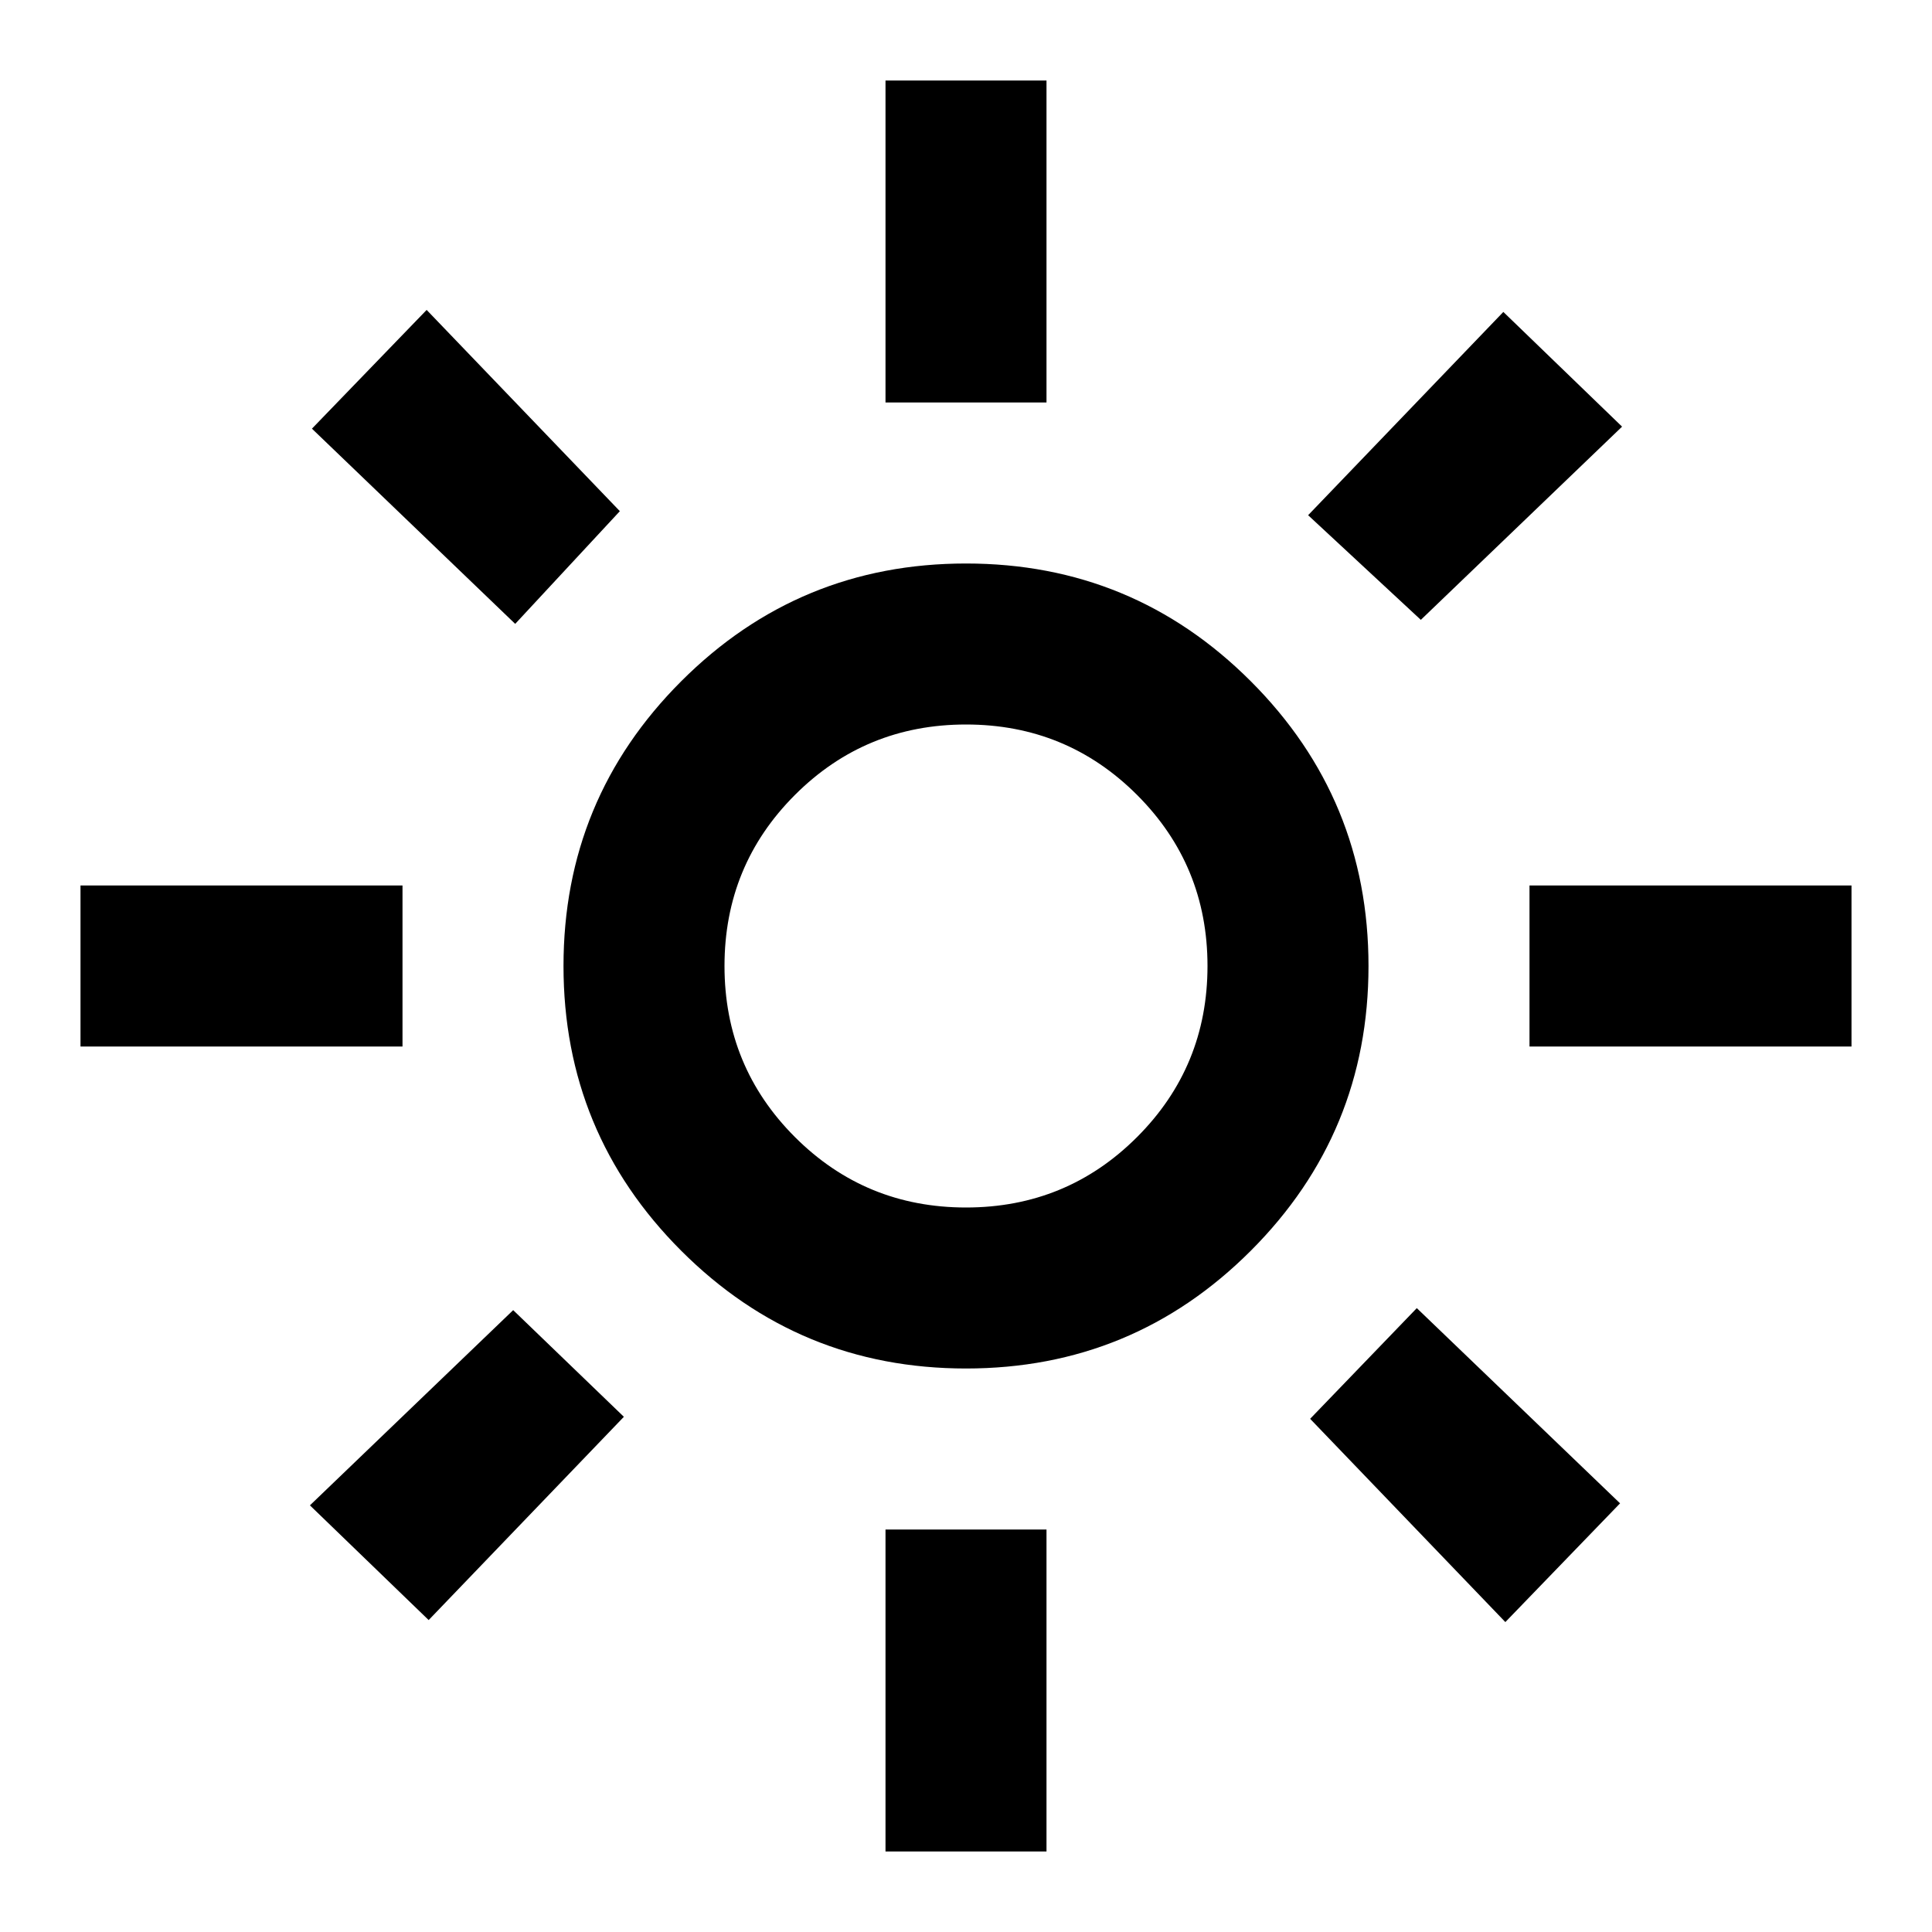
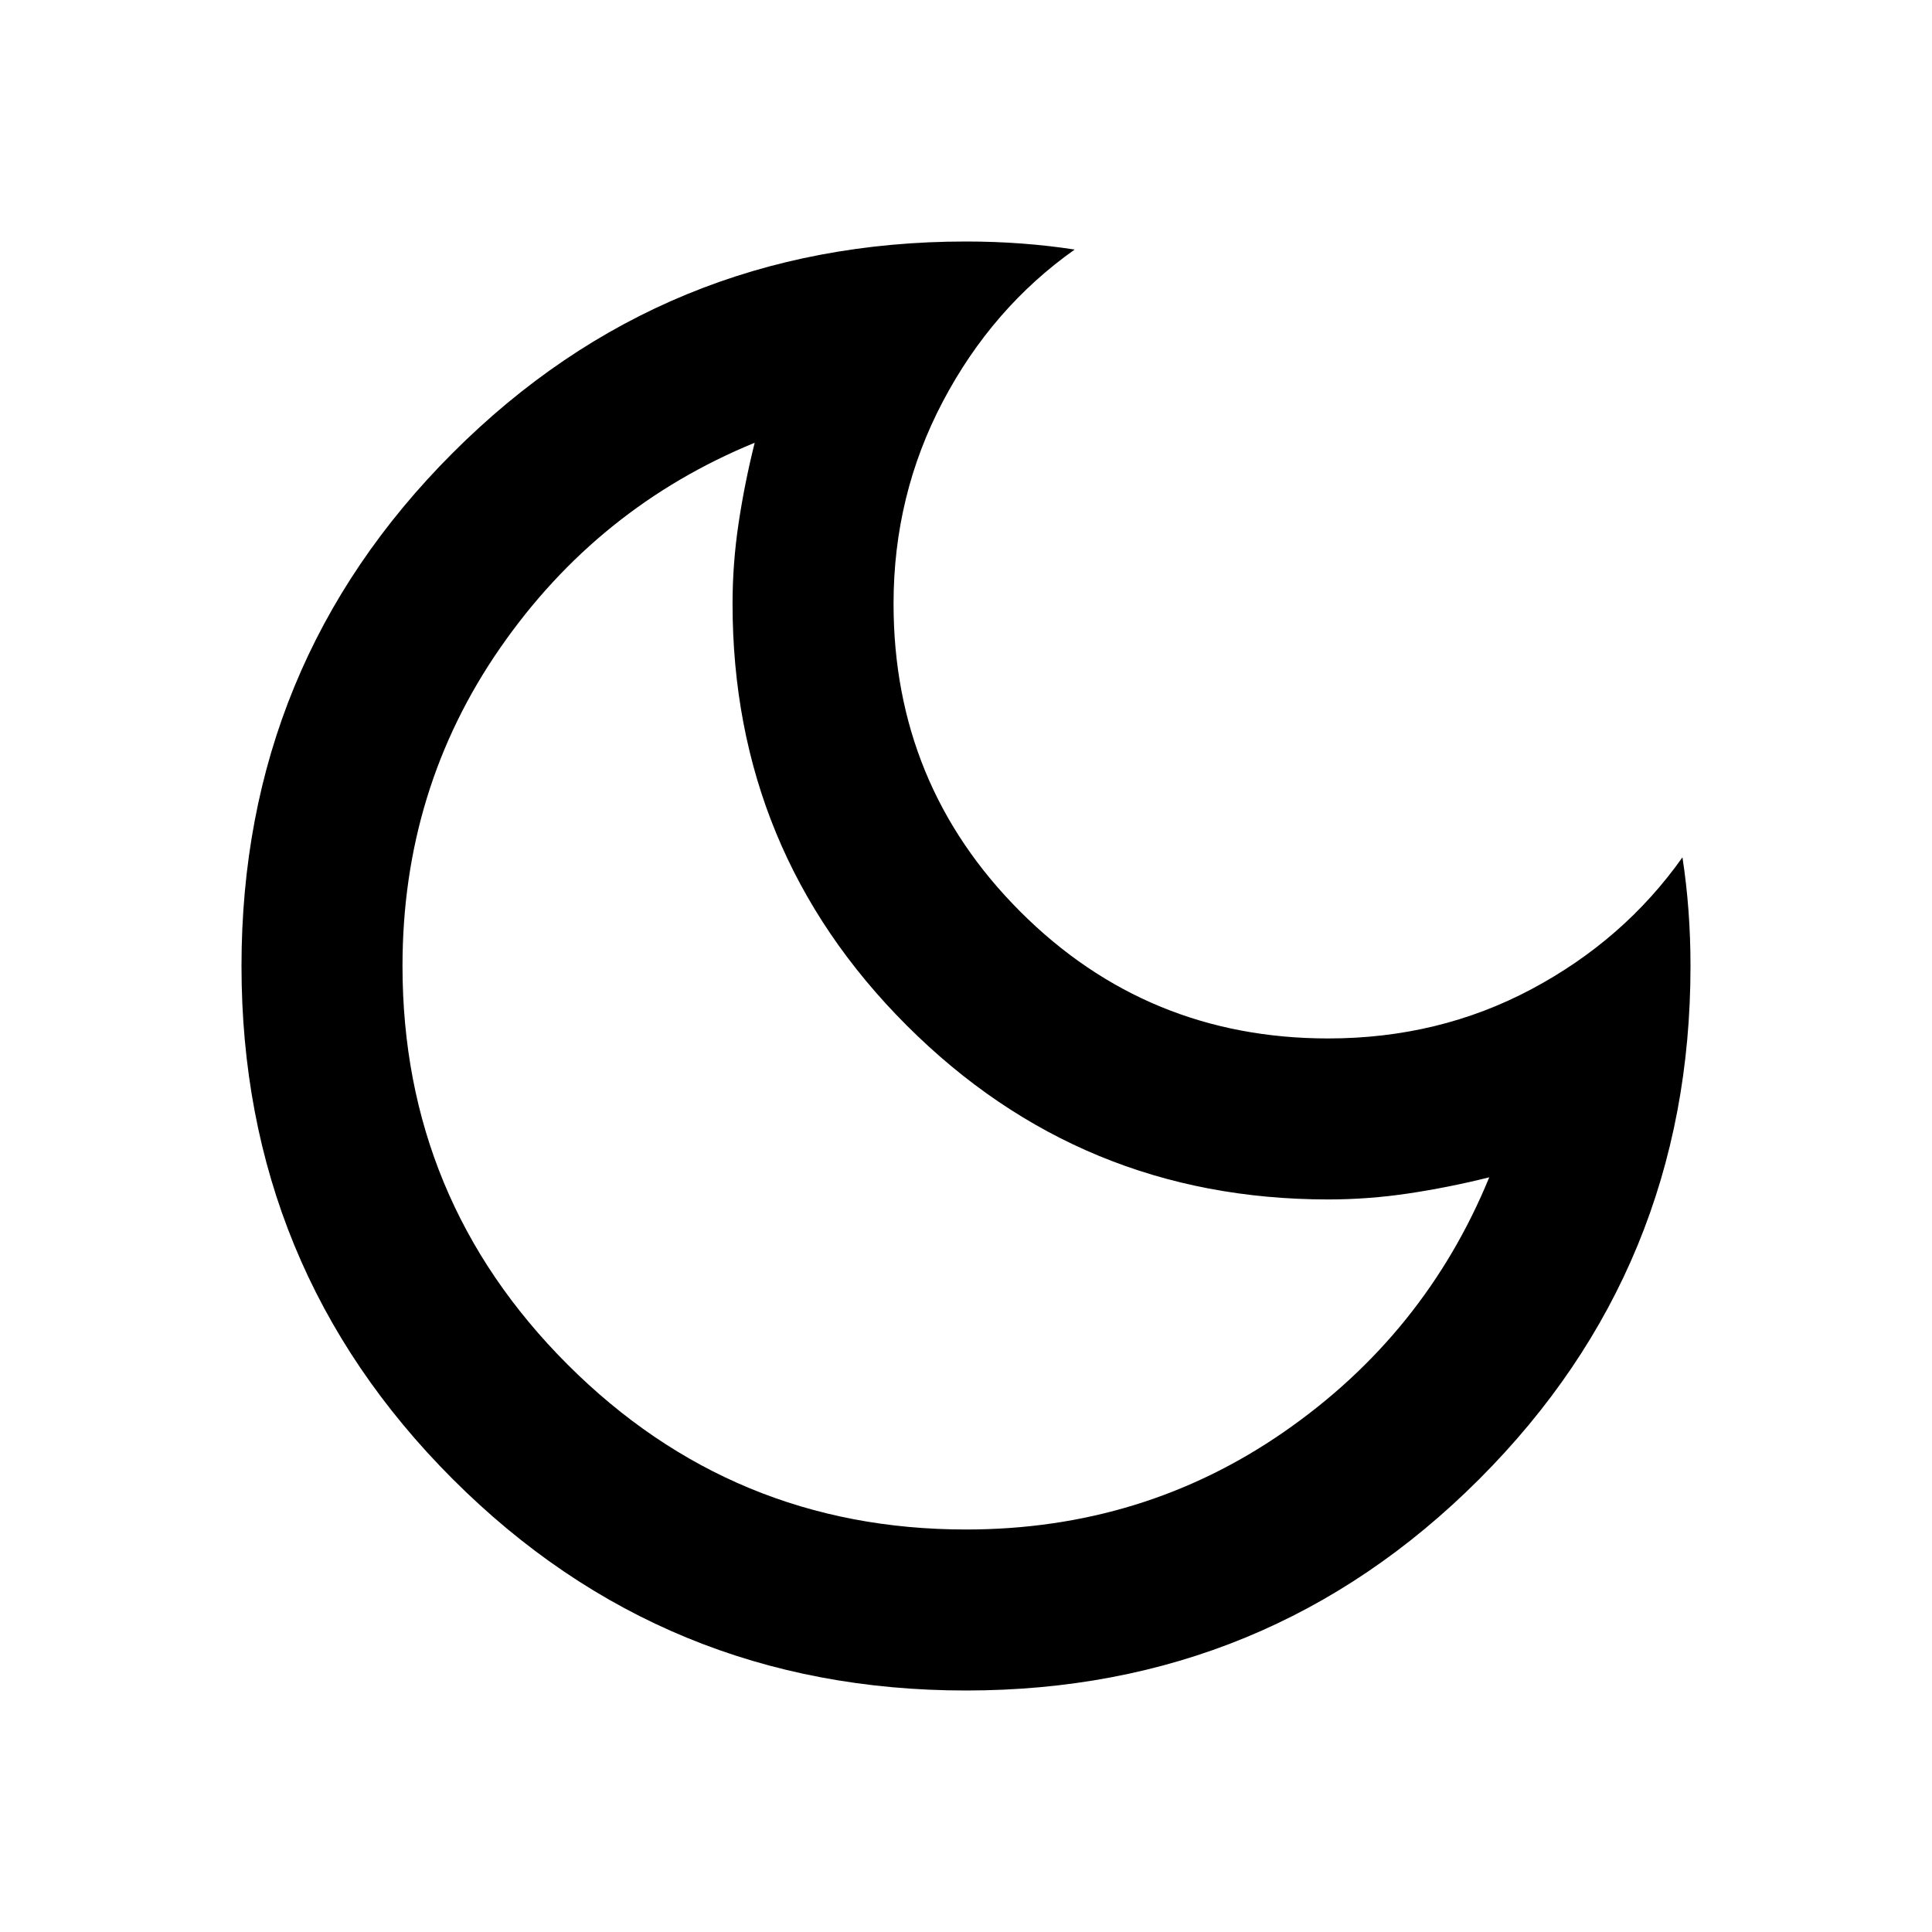
<svg xmlns="http://www.w3.org/2000/svg" height="24px" viewBox="0 -960 960 960" width="24px" fill="#000">
-   <path d="M565-395q35-35 35-85t-35-85q-35-35-85-35t-85 35q-35 35-35 85t35 85q35 35 85 35t85-35Zm-226.5 56.5Q280-397 280-480t58.5-141.5Q397-680 480-680t141.5 58.5Q680-563 680-480t-58.5 141.5Q563-280 480-280t-141.5-58.5ZM200-440H40v-80h160v80Zm720 0H760v-80h160v80ZM440-760v-160h80v160h-80Zm0 720v-160h80v160h-80ZM256-650l-101-97 57-59 96 100-52 56Zm492 496-97-101 53-55 101 97-57 59Zm-98-550 97-101 59 57-100 96-56-52ZM154-212l101-97 55 53-97 101-59-57Zm326-268Z" />
+   <path d="M480-120q-150 0-255-105T120-480q0-150 105-255t255-105q14 0 27.5 1t26.5 3q-41 29-65.5 75.5T444-660q0 90 63 153t153 63q55 0 101-24.5t75-65.5q2 13 3 26.5t1 27.5q0 150-105 255T480-120Zm0-80q88 0 158-48.5T740-375q-20 5-40 8t-40 3q-123 0-209.5-86.5T364-660q0-20 3-40t8-40q-78 32-126.5 102T200-480q0 116 82 198t198 82Zm-10-270Z" />
</svg>
